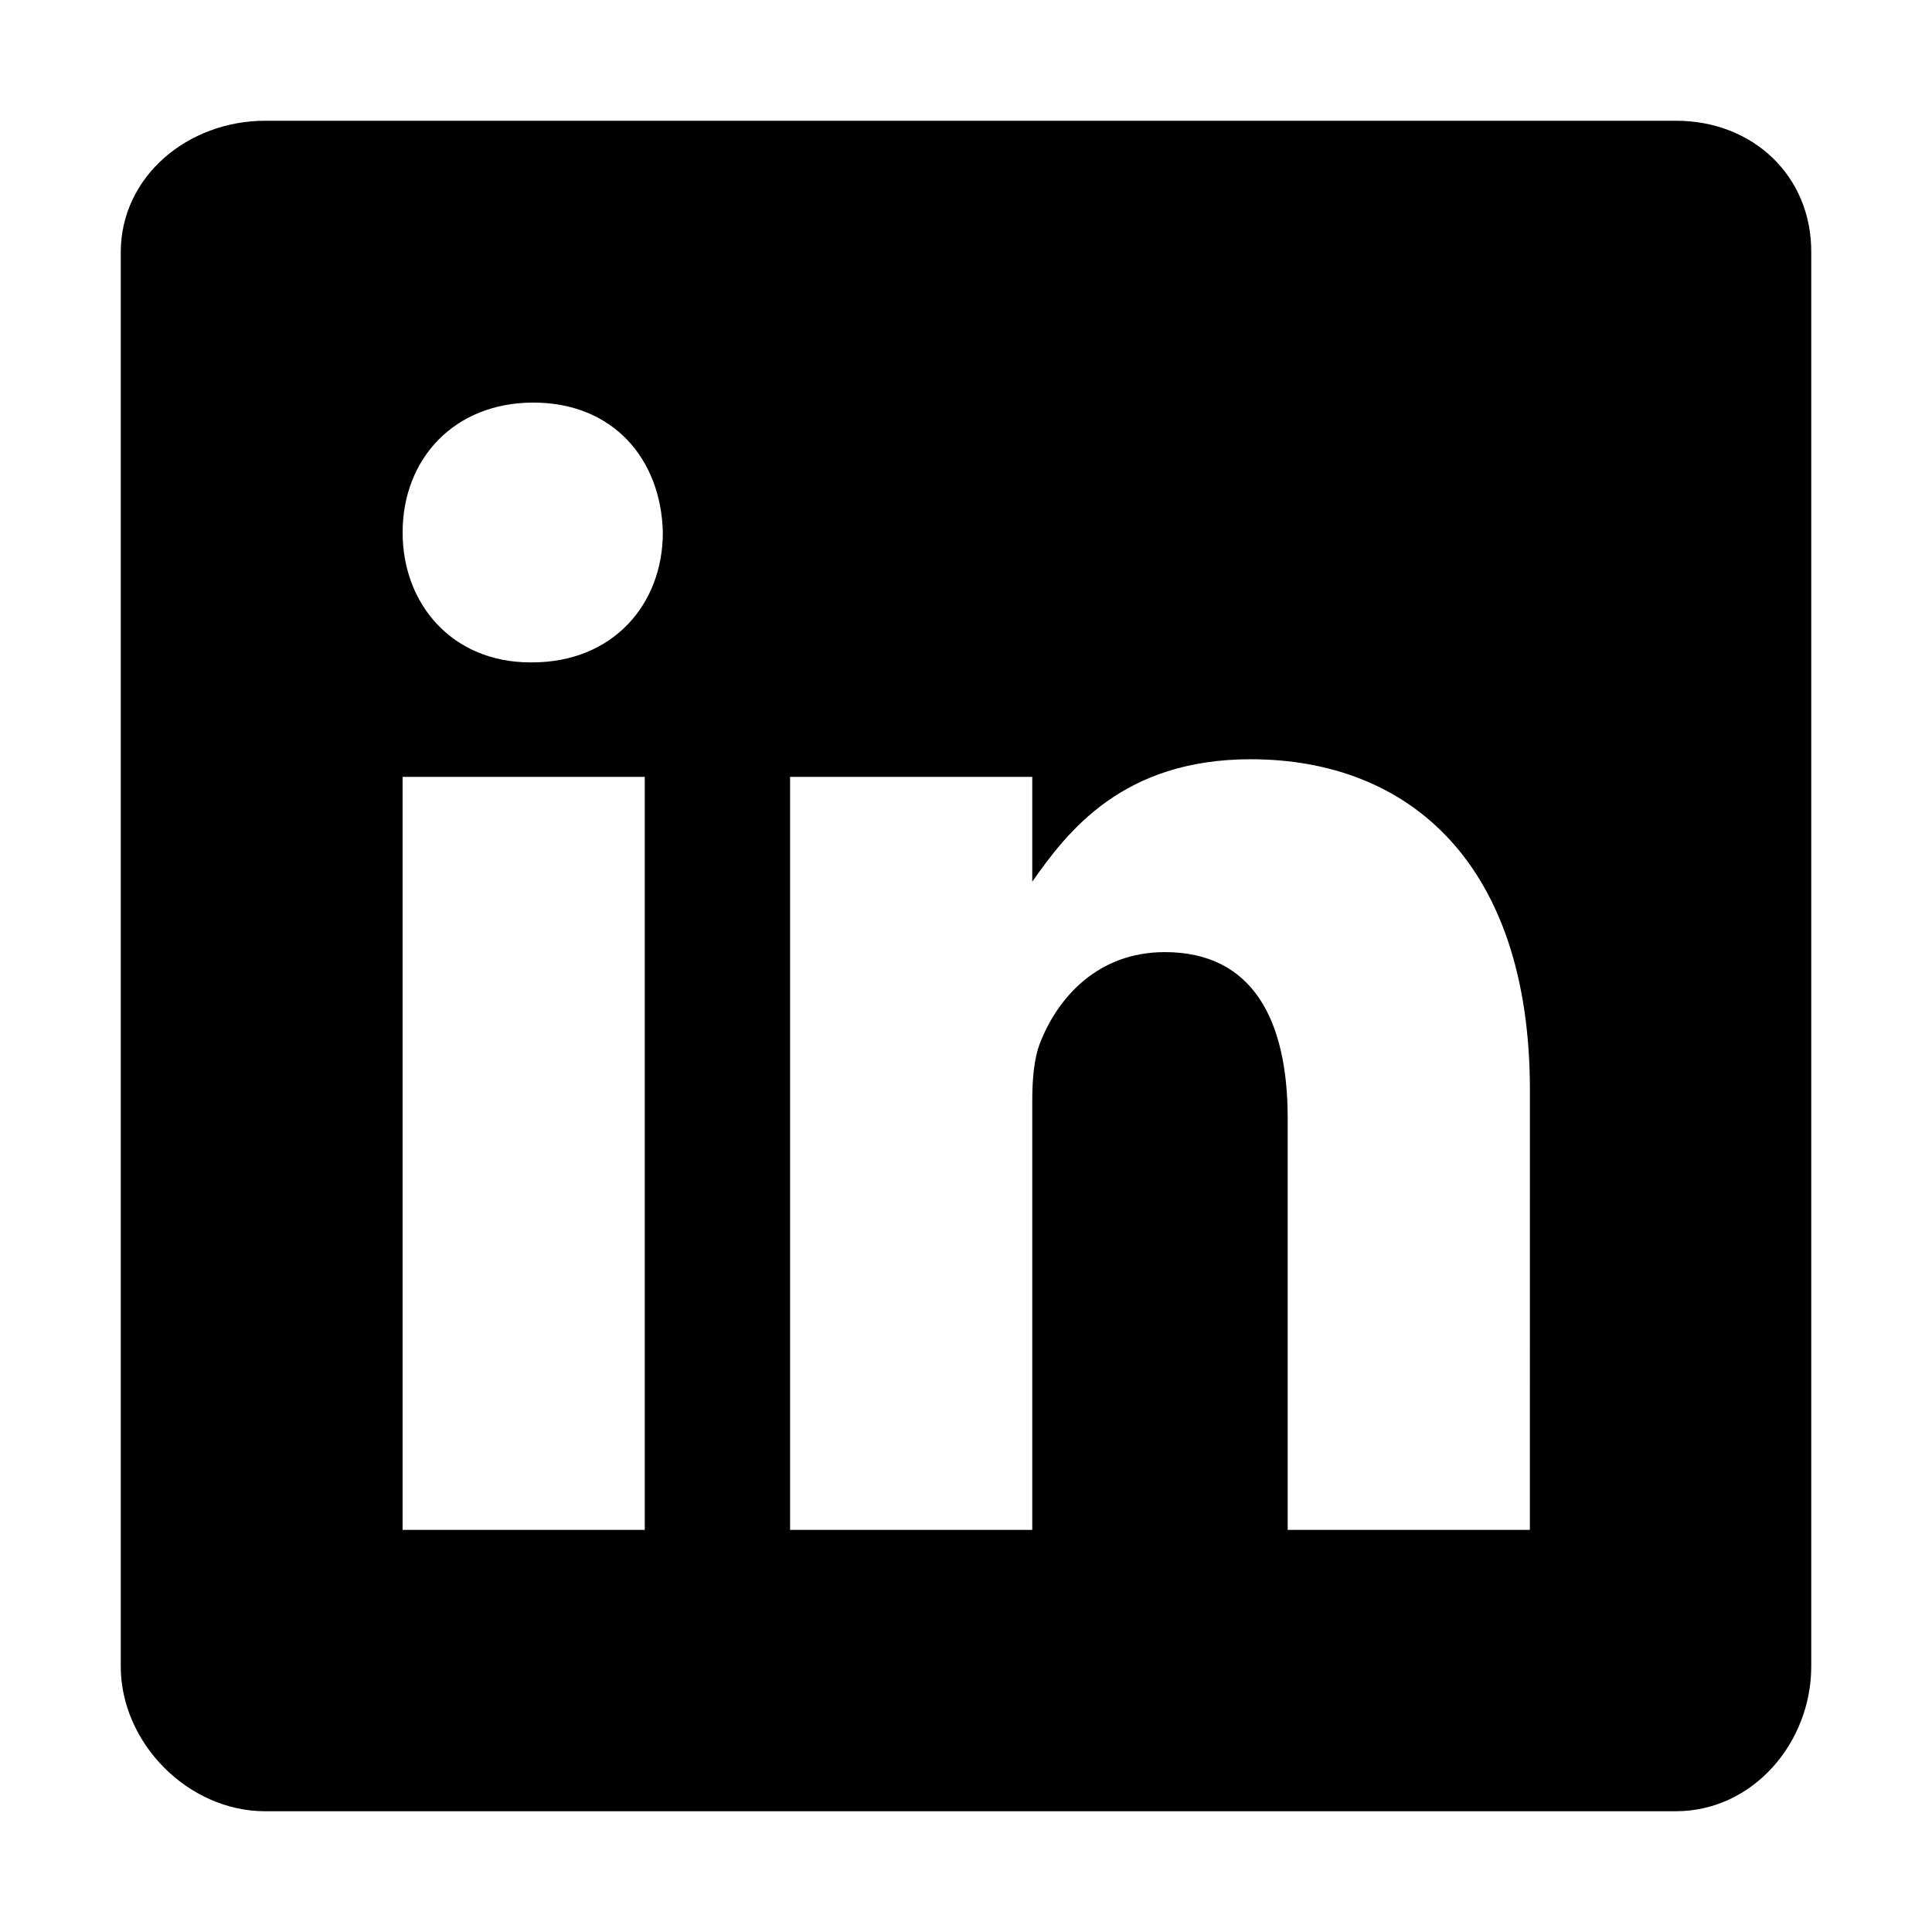
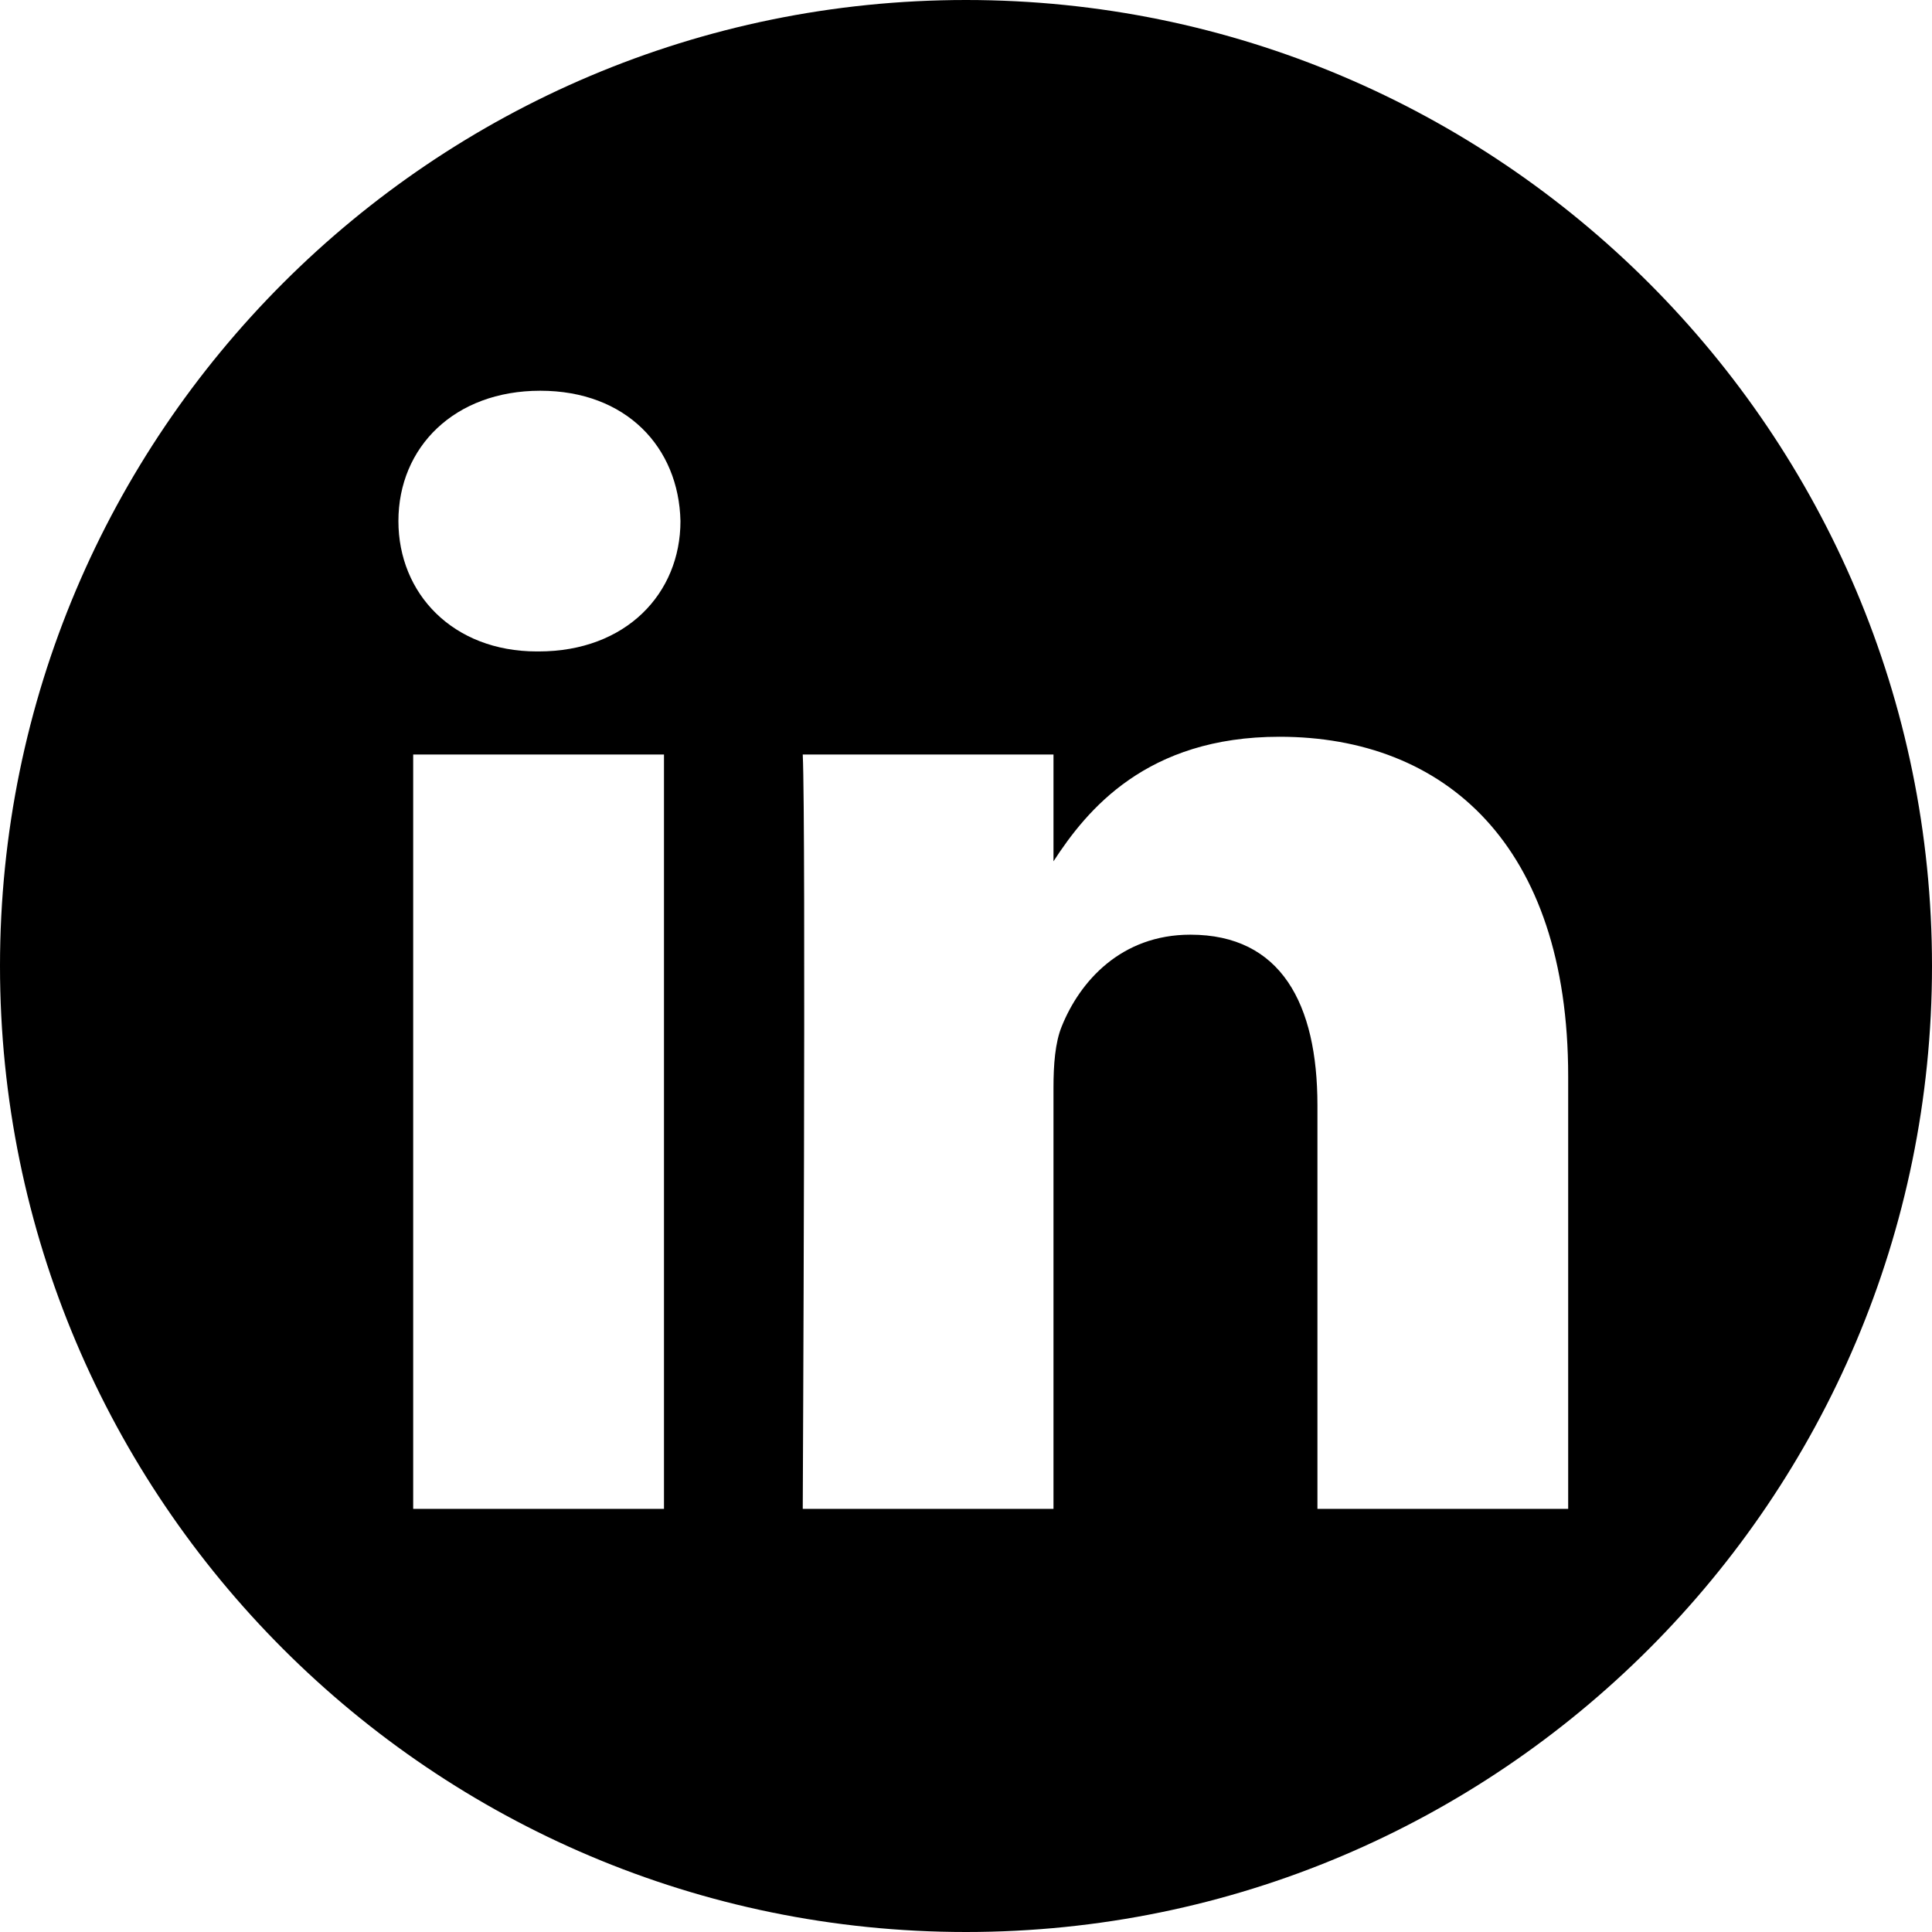
- <svg xmlns="http://www.w3.org/2000/svg" class="ionicon" viewBox="0 0 512 512">
-   <path d="M444.17 32H70.28C49.85 32 32 46.7 32 66.89v374.72C32 461.91 49.85 480 70.28 480h373.78c20.54 0 35.94-18.21 35.94-38.39V66.89C480.12 46.7 464.6 32 444.17 32zm-273.3 373.43h-64.18V205.88h64.18zM141 175.54h-.46c-20.54 0-33.84-15.29-33.84-34.43 0-19.49 13.65-34.42 34.65-34.42s33.85 14.82 34.31 34.42c-.01 19.14-13.31 34.43-34.66 34.43zm264.43 229.89h-64.18V296.32c0-26.14-9.34-44-32.56-44-17.74 0-28.24 12-32.91 23.69-1.75 4.2-2.22 9.92-2.22 15.76v113.66h-64.18V205.88h64.18v27.77c9.34-13.3 23.93-32.44 57.88-32.44 42.13 0 74 27.77 74 87.64z" />
+ <svg xmlns="http://www.w3.org/2000/svg" height="100%" style="fill-rule:evenodd;clip-rule:evenodd;stroke-linejoin:round;stroke-miterlimit:2;" version="1.1" viewBox="0 0 512 512" width="100%" xml:space="preserve">
+   <path d="M256,0c141.29,0 256,114.71 256,256c0,141.29 -114.71,256 -256,256c-141.29,0 -256,-114.71 -256,-256c0,-141.29 114.71,-256 256,-256Zm-80.037,399.871l0,-199.921l-66.464,0l0,199.921l66.464,0Zm239.62,0l0,-114.646c0,-61.409 -32.787,-89.976 -76.509,-89.976c-35.255,0 -51.047,19.389 -59.889,33.007l0,-28.306l-66.447,0c0.881,18.757 0,199.921 0,199.921l66.446,0l0,-111.65c0,-5.976 0.43,-11.95 2.191,-16.221c4.795,-11.935 15.737,-24.299 34.095,-24.299c24.034,0 33.663,18.34 33.663,45.204l0,106.966l66.45,0Zm-272.403,-296.321c-22.74,0 -37.597,14.95 -37.597,34.545c0,19.182 14.405,34.544 36.717,34.544l0.429,0c23.175,0 37.6,-15.362 37.6,-34.544c-0.43,-19.595 -14.424,-34.545 -37.149,-34.545Z" />
</svg>
